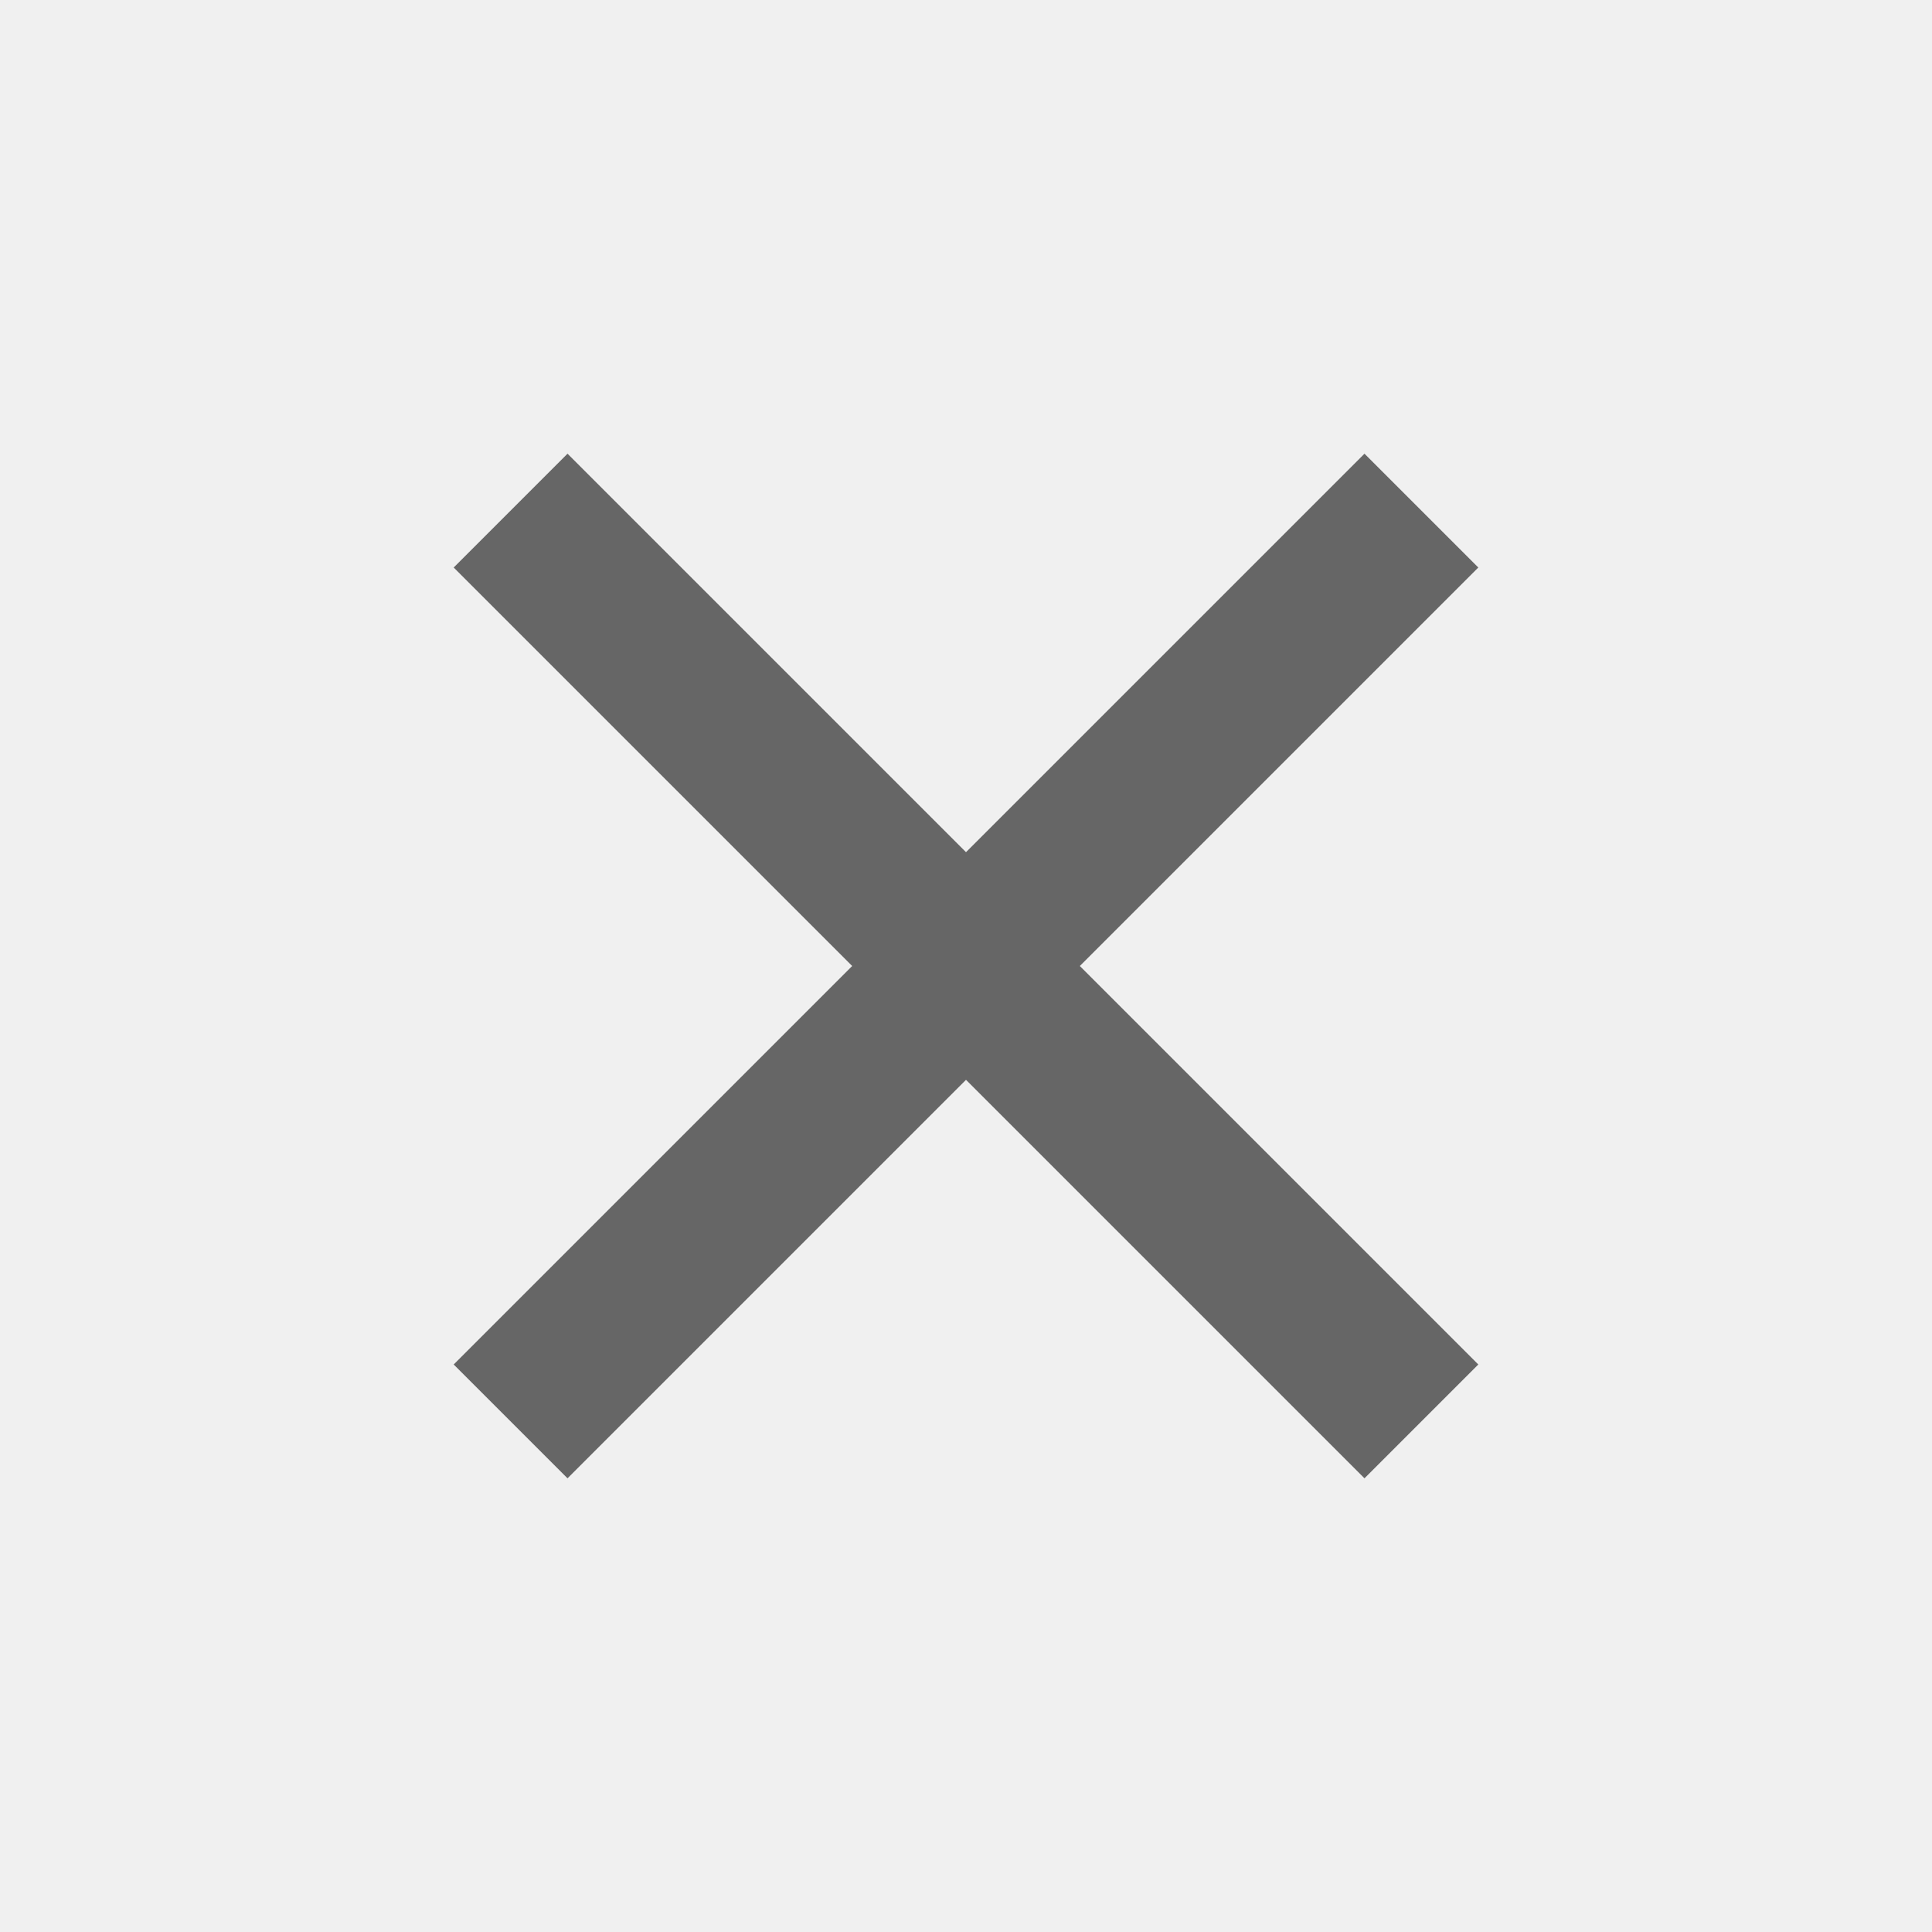
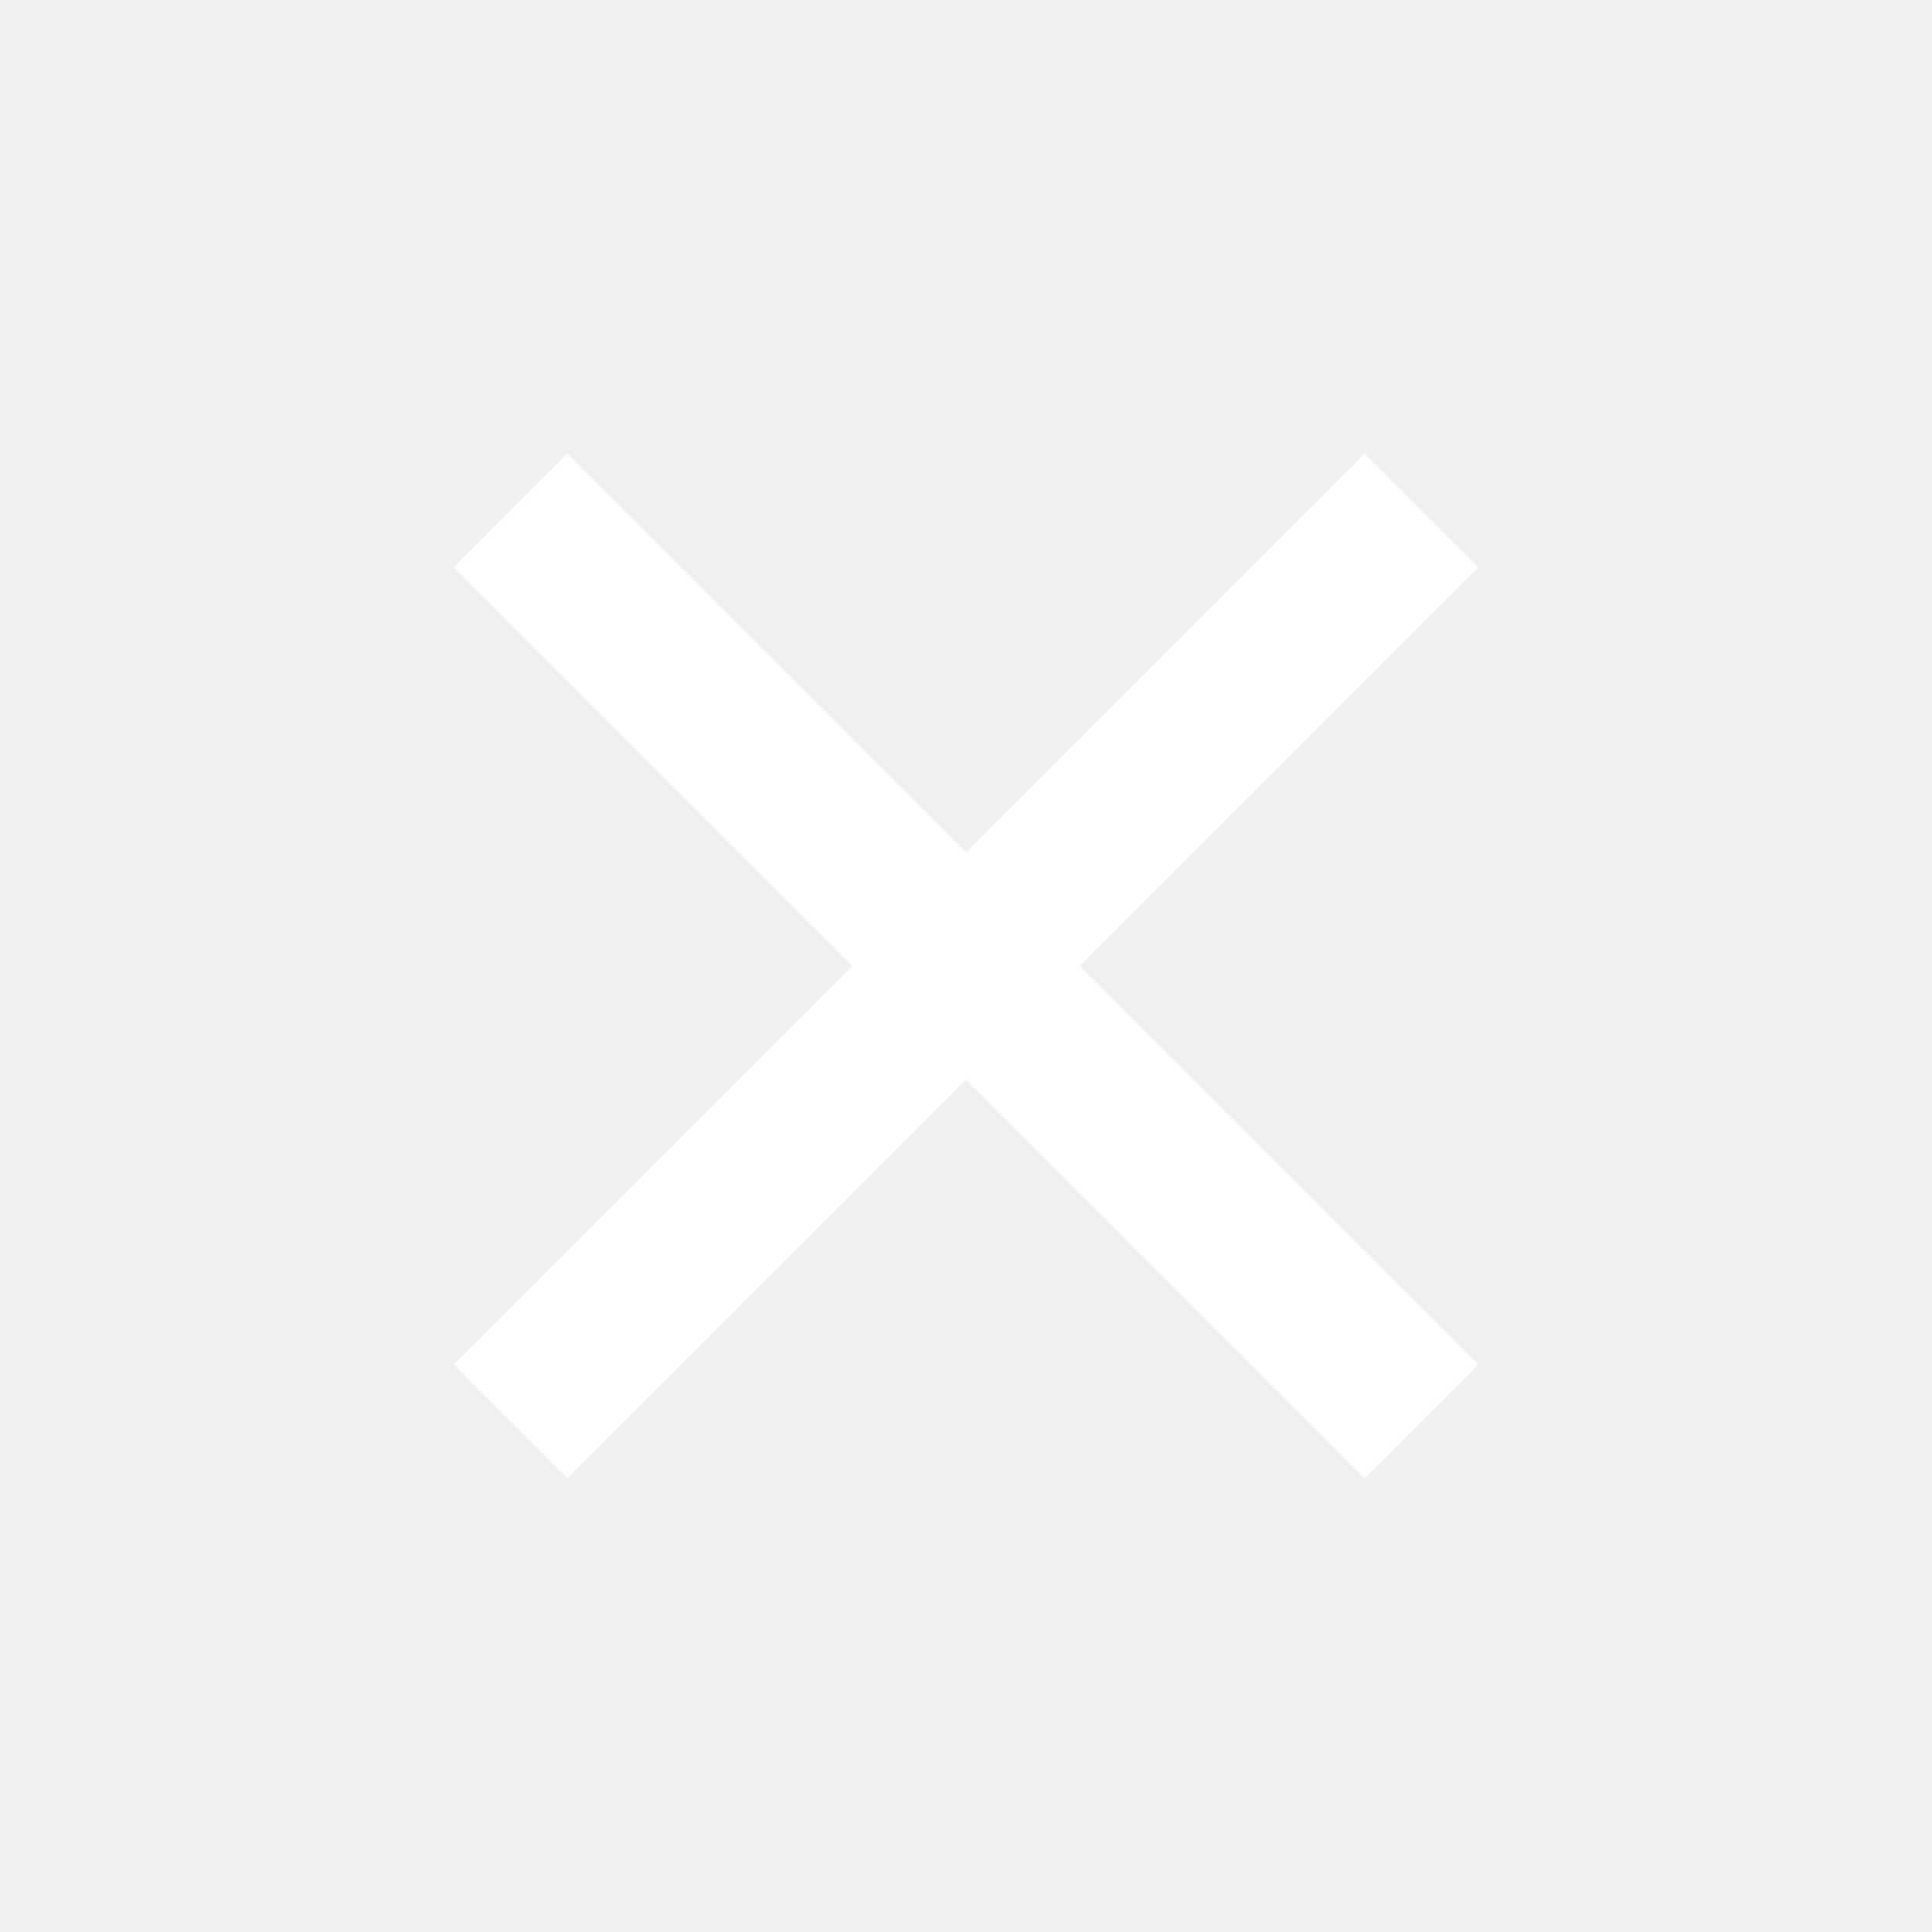
<svg xmlns="http://www.w3.org/2000/svg" width="24" height="24" viewBox="0 0 24 24" fill="none">
  <g clip-path="url(#clip0_14_12648)">
-     <path d="M12 10.586L16.95 5.636L18.364 7.05L13.414 12L18.364 16.95L16.95 18.364L12 13.414L7.05 18.364L5.636 16.95L10.586 12L5.636 7.05L7.05 5.636L12 10.586Z" fill="#666666" />
+     <path d="M12 10.586L16.95 5.636L18.364 7.05L13.414 12L18.364 16.95L16.95 18.364L12 13.414L7.05 18.364L5.636 16.95L10.586 12L5.636 7.05L7.05 5.636L12 10.586Z" fill="white" />
  </g>
  <defs>
    <clipPath id="clip0_14_12648">
      <rect width="24" height="24" fill="white" />
    </clipPath>
  </defs>
</svg>
